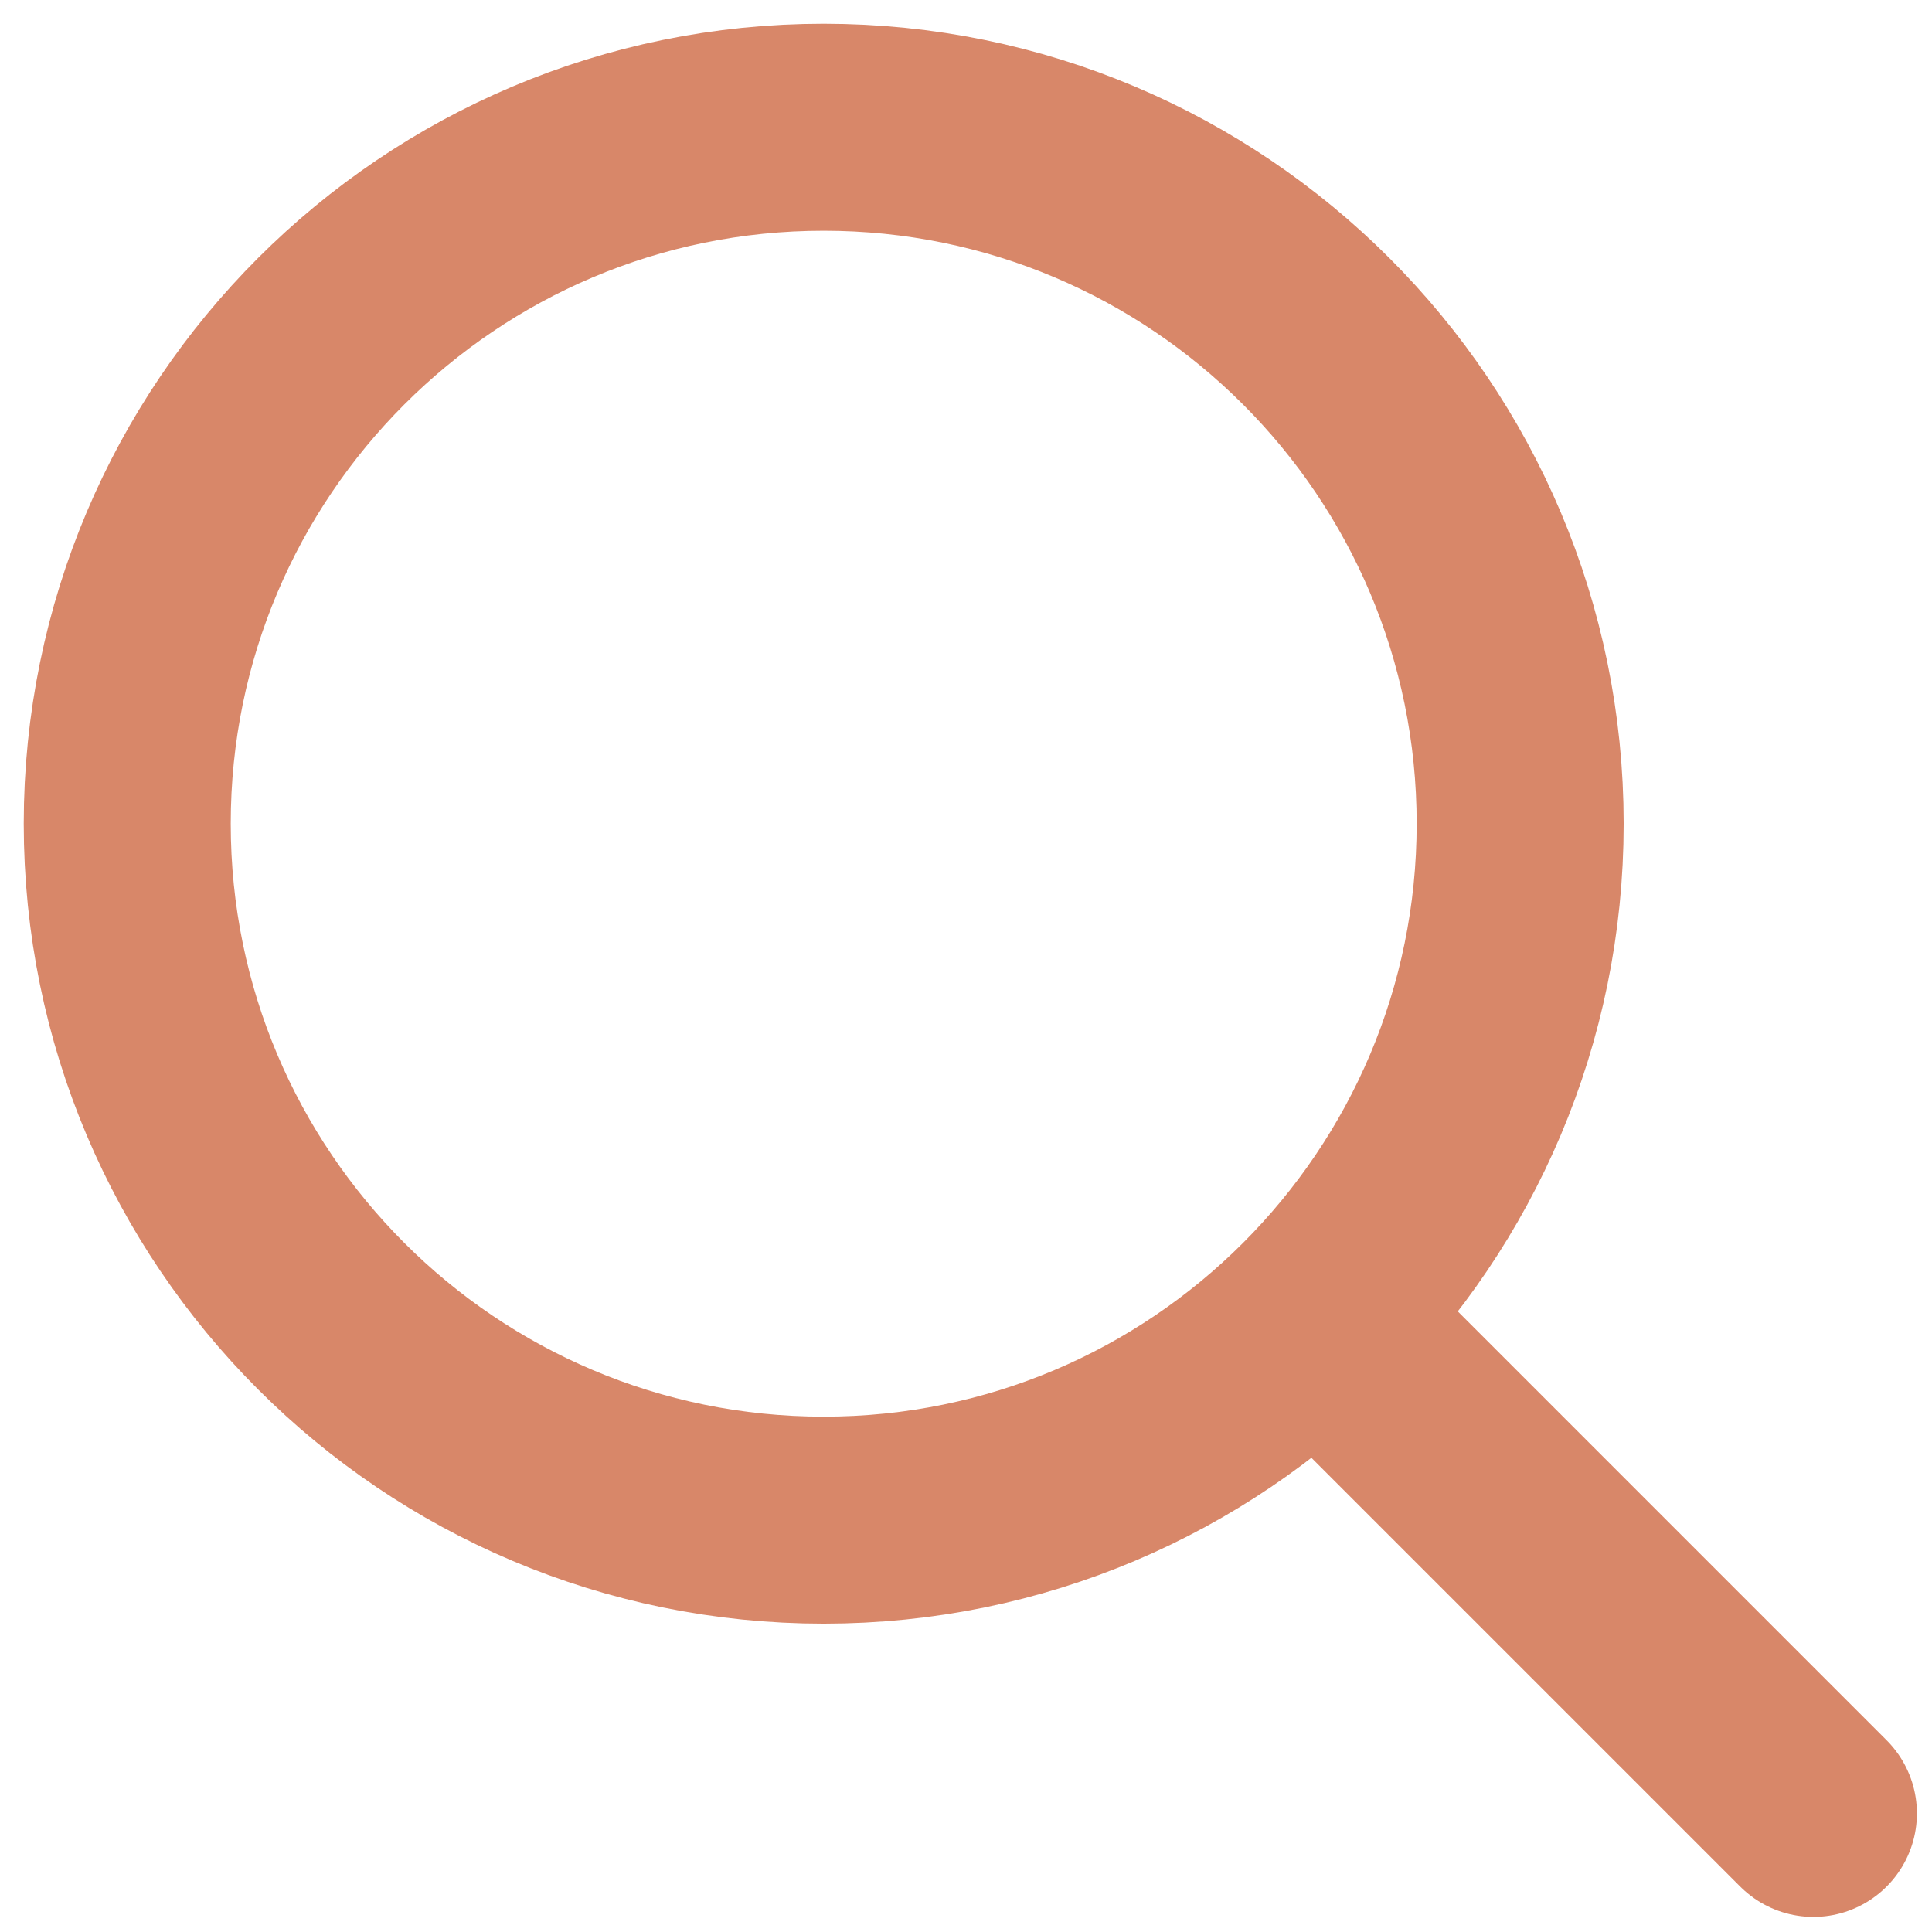
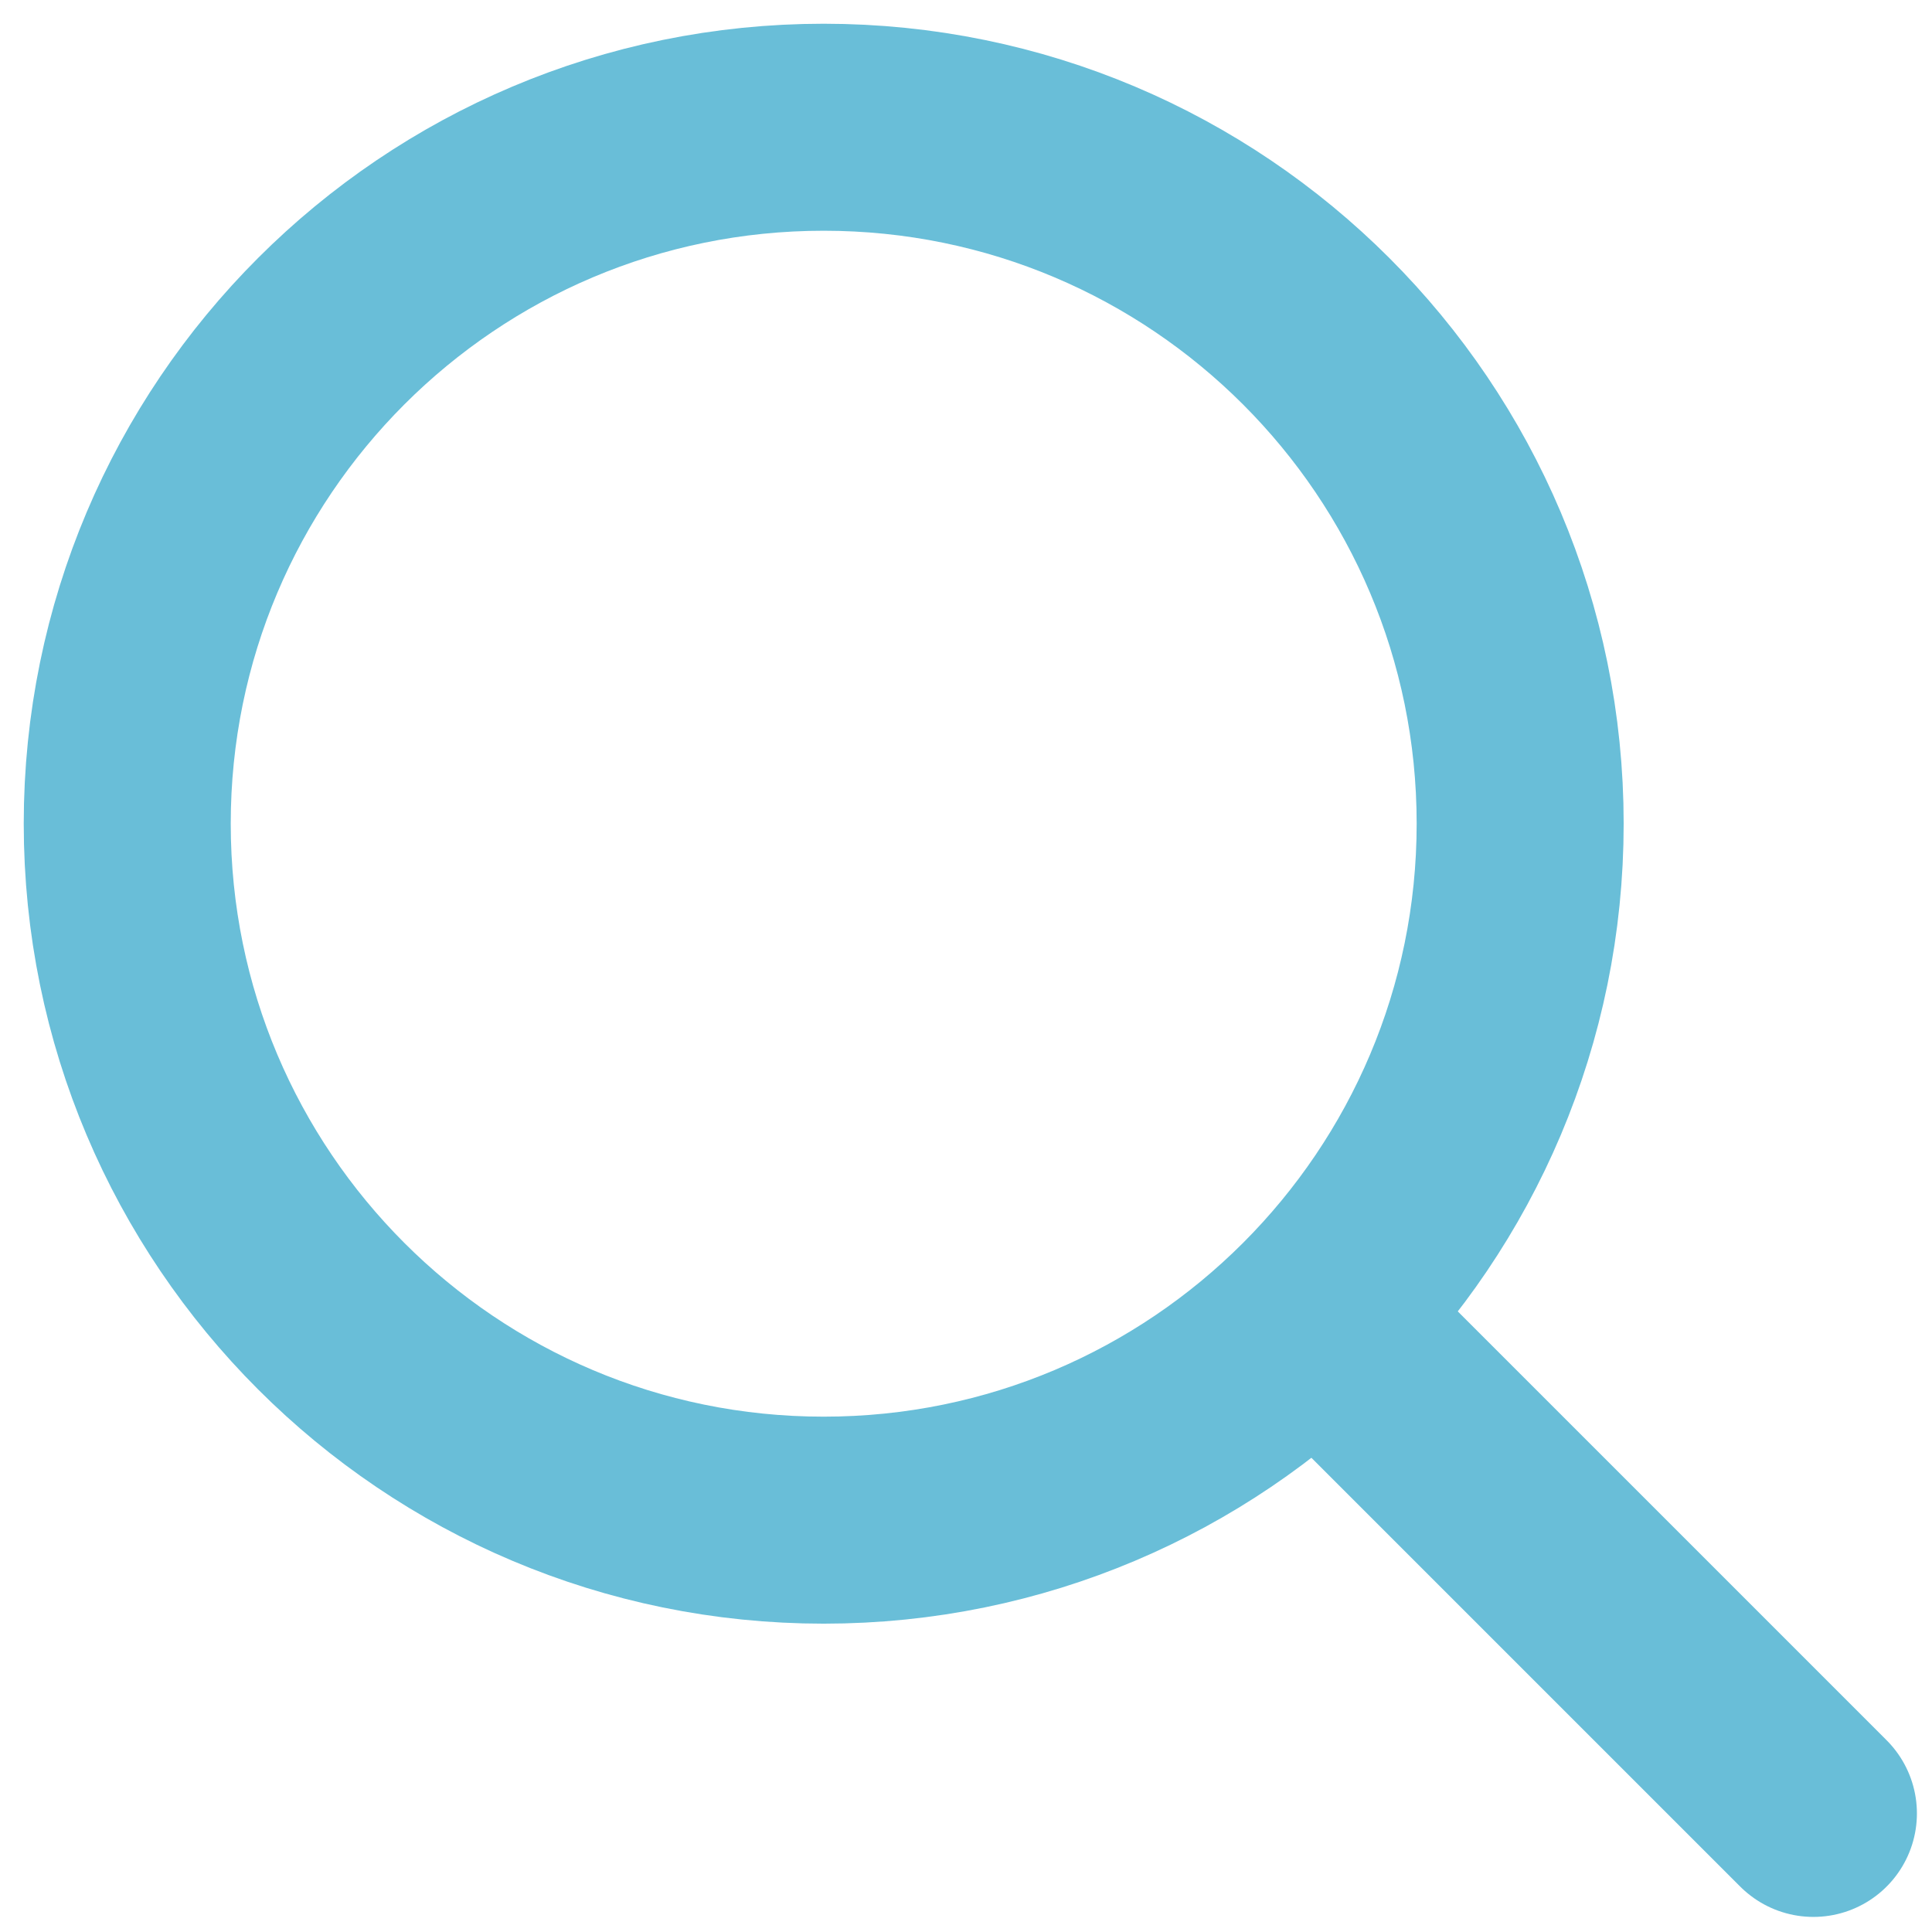
<svg xmlns="http://www.w3.org/2000/svg" width="42" height="42" viewBox="0 0 42 42" fill="none">
-   <path d="M29.859 29.859L39.422 39.422" stroke="#D88769" stroke-width="4.5" stroke-linecap="round" stroke-linejoin="round" />
-   <path d="M17.906 33.047C26.268 33.047 33.047 26.268 33.047 17.906C33.047 9.544 26.268 2.766 17.906 2.766C9.544 2.766 2.766 9.544 2.766 17.906C2.766 26.268 9.544 33.047 17.906 33.047Z" stroke="#D88769" stroke-width="4.5" stroke-linecap="round" stroke-linejoin="round" />
+   <path d="M29.859 29.859L39.422 39.422" stroke="#69bed8" stroke-width="4.5" stroke-linecap="round" stroke-linejoin="round" />
+   <path d="M17.906 33.047C26.268 33.047 33.047 26.268 33.047 17.906C33.047 9.544 26.268 2.766 17.906 2.766C9.544 2.766 2.766 9.544 2.766 17.906C2.766 26.268 9.544 33.047 17.906 33.047Z" stroke="#69bed8" stroke-width="4.5" stroke-linecap="round" stroke-linejoin="round" />
</svg>
